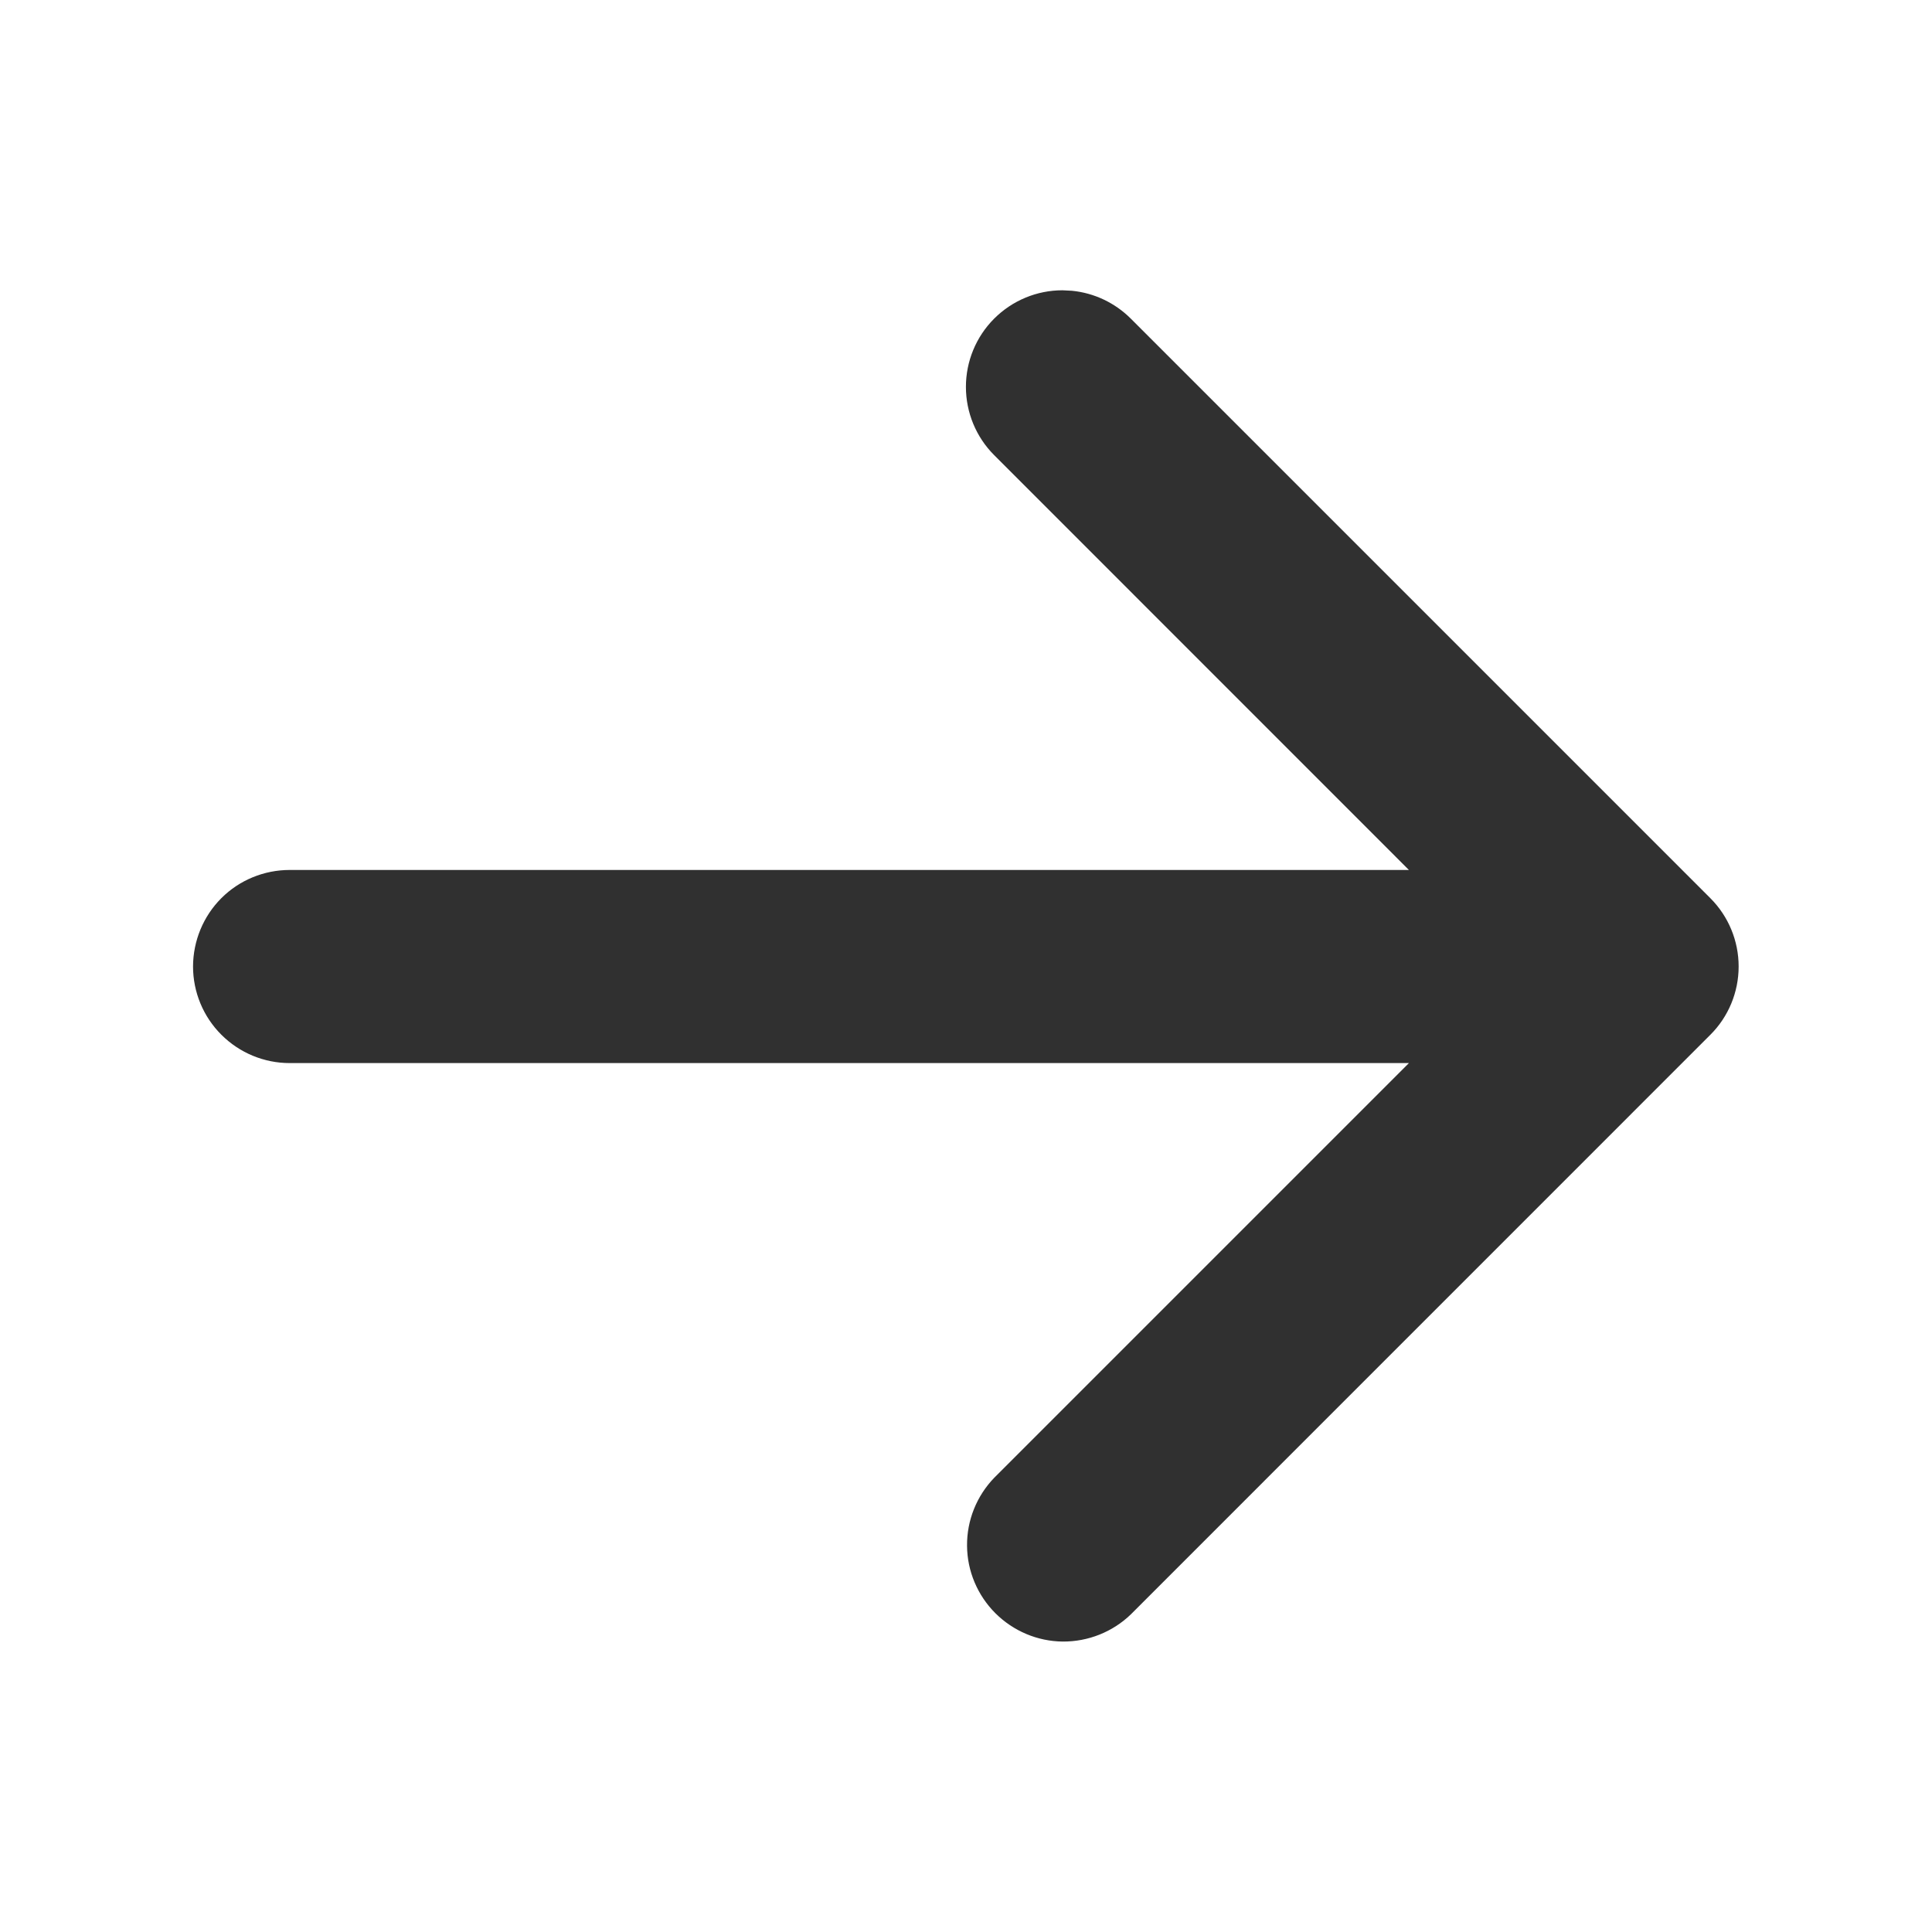
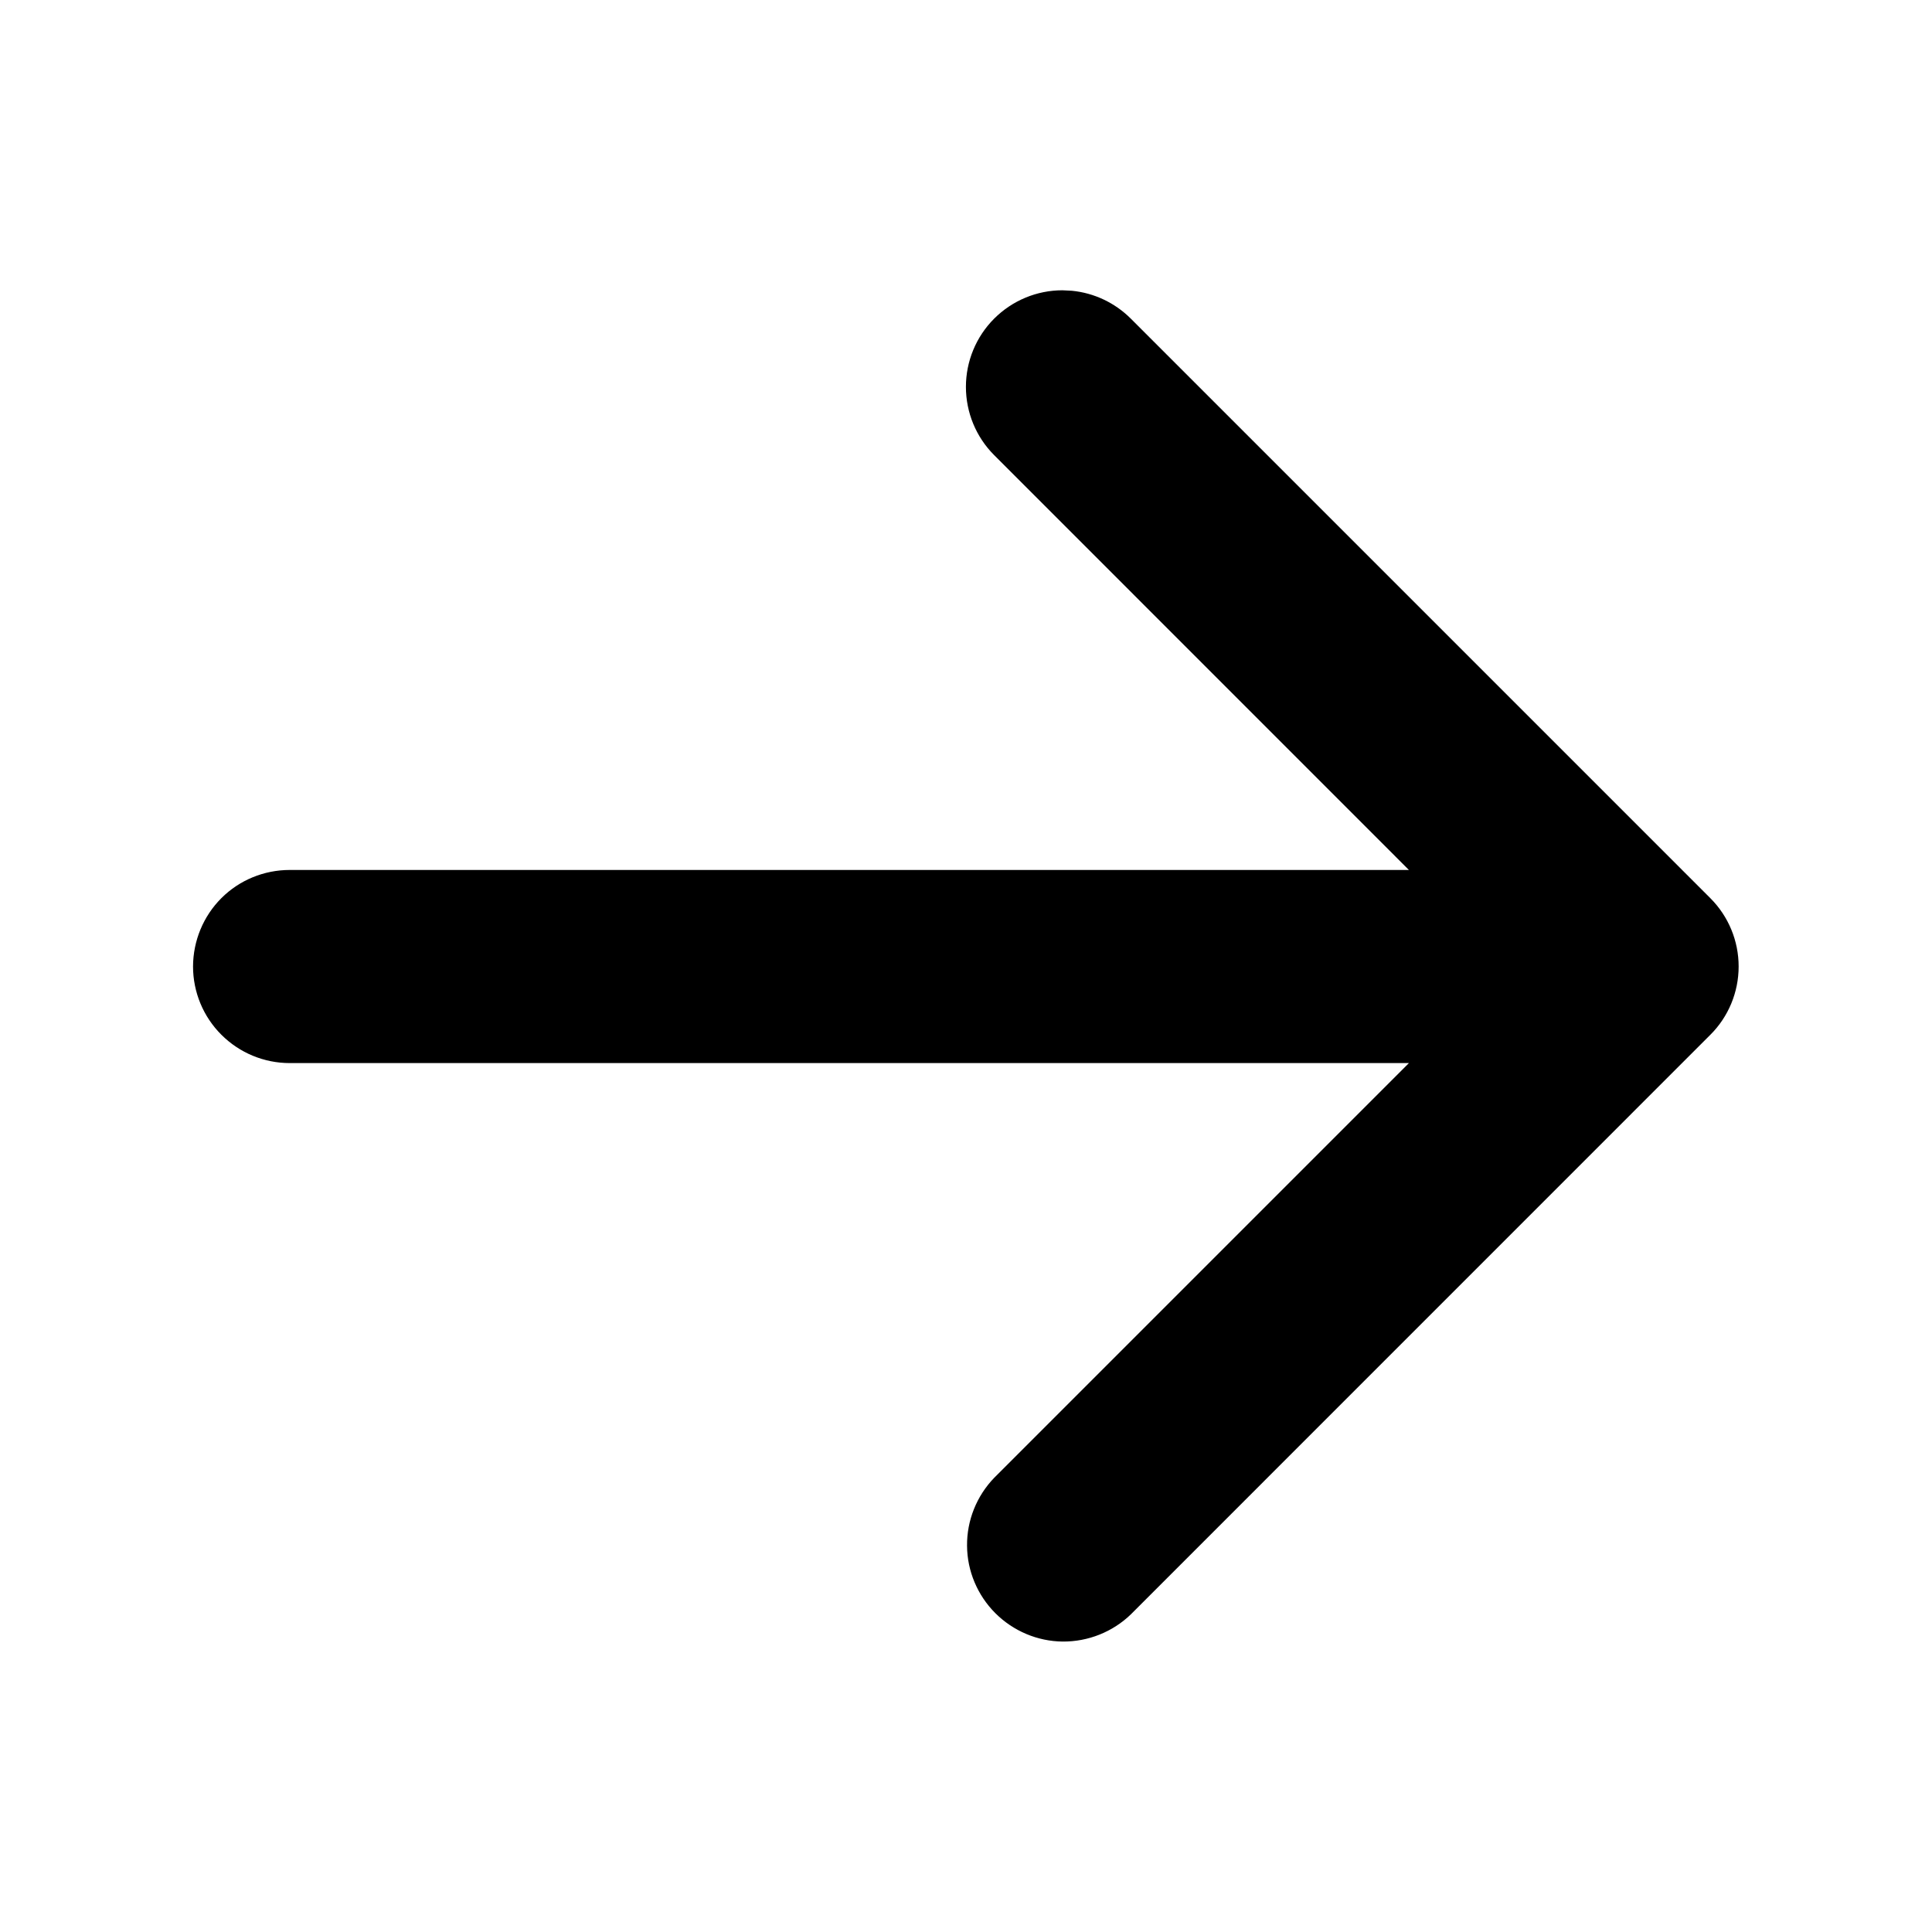
<svg xmlns="http://www.w3.org/2000/svg" width="24" height="24" viewBox="0 0 24 24" fill="none">
-   <path d="M13.316 3.612C13.591 3.639 13.85 3.761 14.047 3.958L21.247 11.158C21.472 11.383 21.598 11.688 21.598 12.006C21.598 12.324 21.472 12.63 21.247 12.854L14.047 20.055C13.821 20.273 13.517 20.394 13.202 20.392C12.888 20.389 12.588 20.262 12.365 20.04C12.143 19.818 12.015 19.517 12.013 19.202C12.01 18.887 12.132 18.584 12.351 18.357L17.502 13.206H3.599C3.28 13.206 2.975 13.079 2.75 12.854C2.525 12.63 2.398 12.324 2.398 12.006C2.399 11.688 2.525 11.382 2.75 11.157C2.975 10.932 3.281 10.807 3.599 10.807H17.502L12.35 5.654C12.125 5.429 11.999 5.124 11.999 4.806C11.999 4.488 12.125 4.183 12.35 3.958C12.575 3.733 12.88 3.606 13.198 3.606L13.316 3.612Z" fill="#303030" />
+   <path d="M13.316 3.612C13.591 3.639 13.85 3.761 14.047 3.958L21.247 11.158C21.472 11.383 21.598 11.688 21.598 12.006C21.598 12.324 21.472 12.63 21.247 12.854L14.047 20.055C13.821 20.273 13.517 20.394 13.202 20.392C12.888 20.389 12.588 20.262 12.365 20.04C12.143 19.818 12.015 19.517 12.013 19.202C12.01 18.887 12.132 18.584 12.351 18.357L17.502 13.206H3.599C3.28 13.206 2.975 13.079 2.75 12.854C2.525 12.63 2.398 12.324 2.398 12.006C2.399 11.688 2.525 11.382 2.75 11.157C2.975 10.932 3.281 10.807 3.599 10.807H17.502L12.35 5.654C12.125 5.429 11.999 5.124 11.999 4.806C11.999 4.488 12.125 4.183 12.35 3.958C12.575 3.733 12.88 3.606 13.198 3.606L13.316 3.612Z" fill="currentColor" />
</svg>
